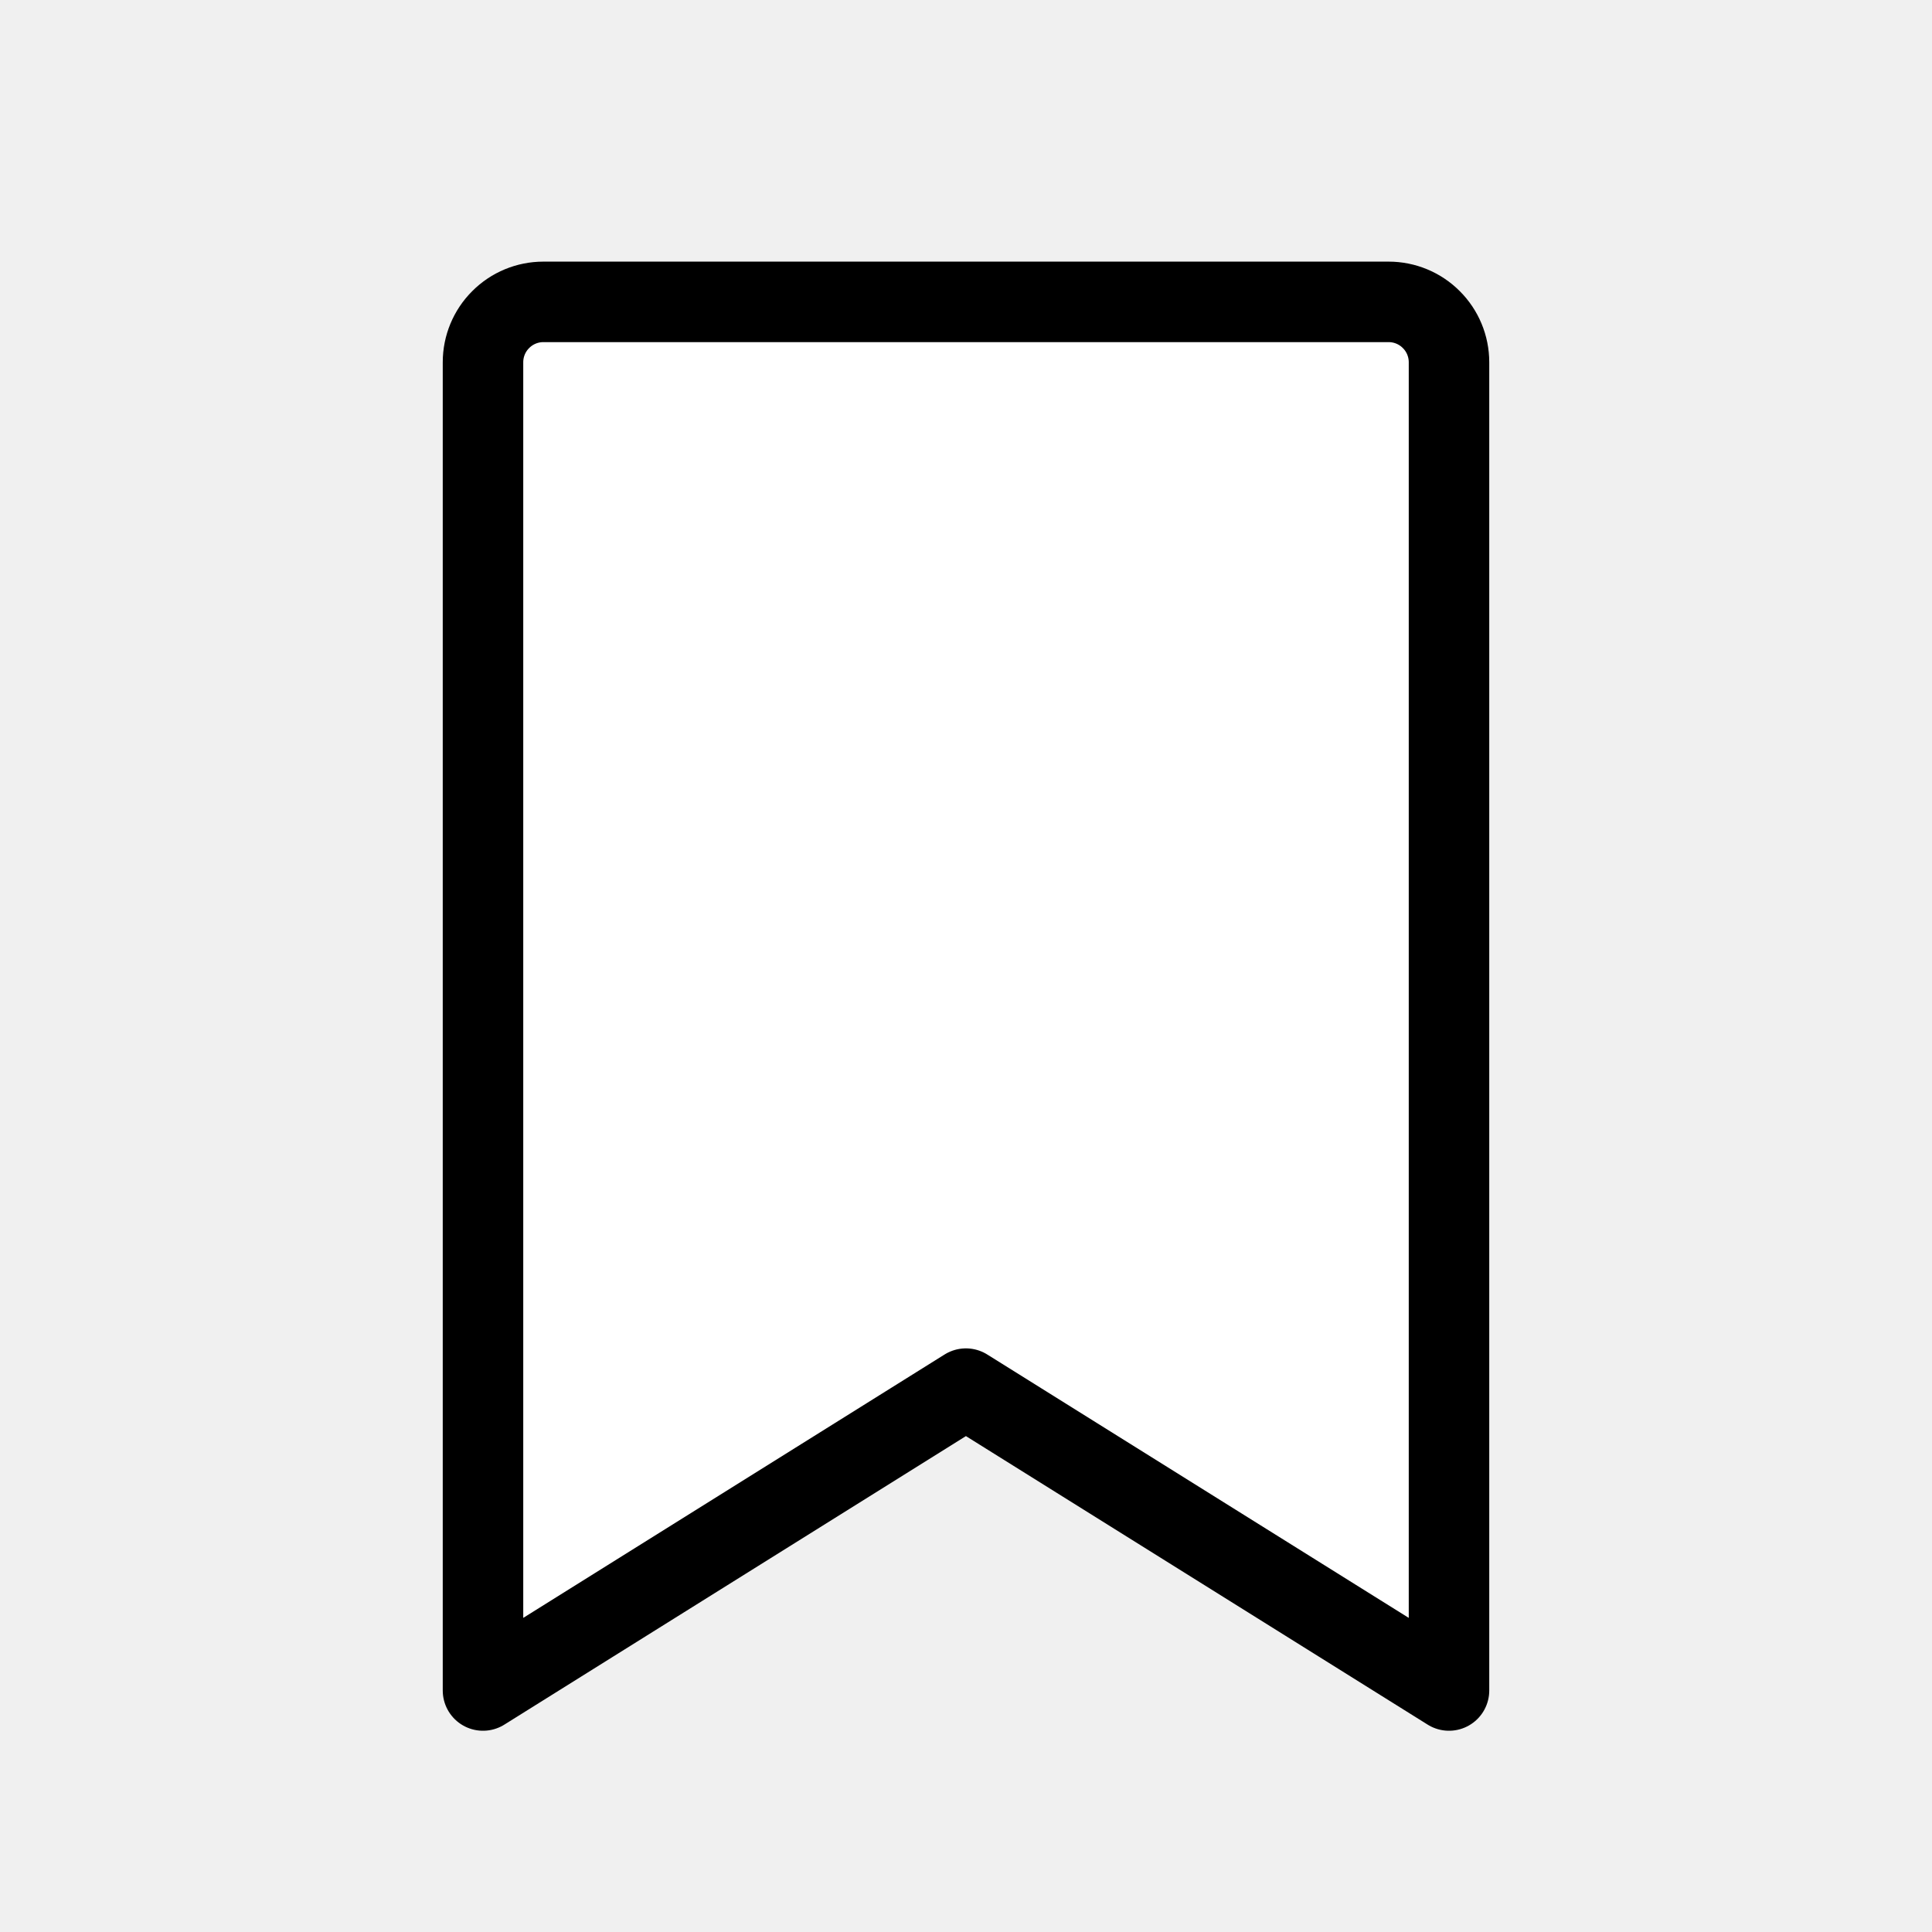
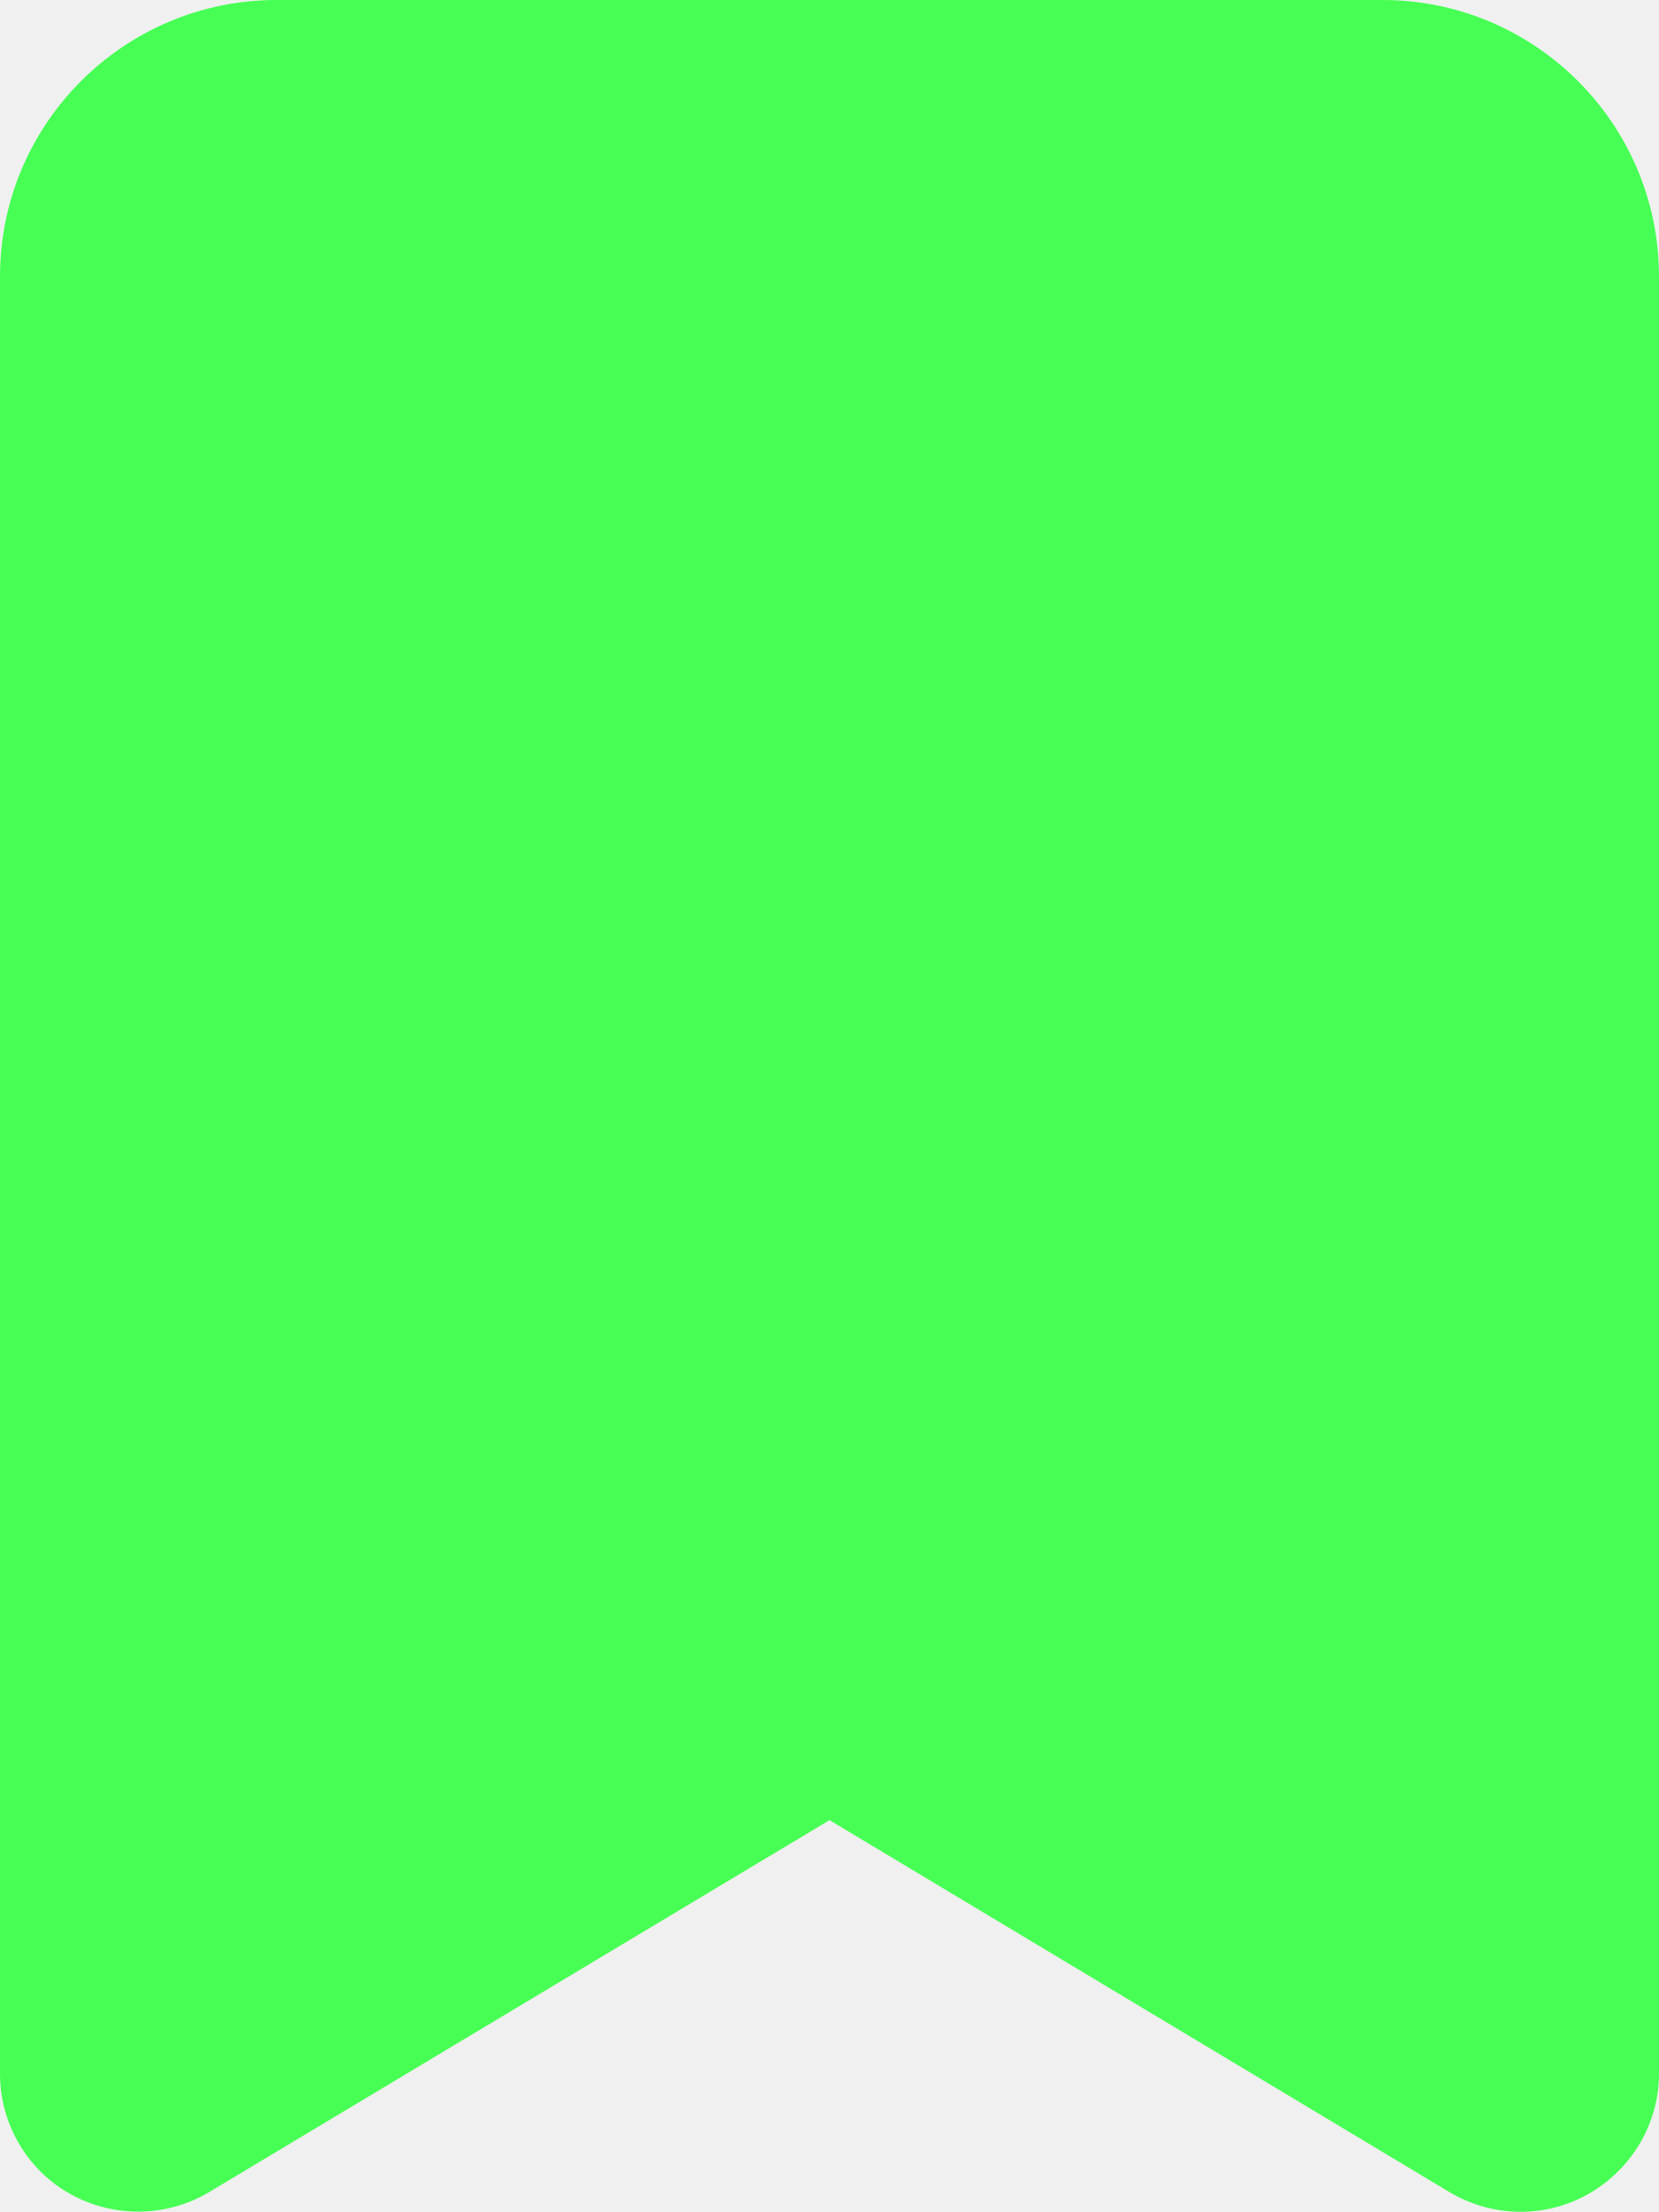
- <svg xmlns="http://www.w3.org/2000/svg" width="24" height="24" viewBox="0 0 24 24" fill="none">
-   <path d="M18 21L11.999 17.25L6 21V4.5C6 4.301 6.079 4.11 6.22 3.97C6.36 3.829 6.551 3.75 6.75 3.75H17.25C17.449 3.75 17.64 3.829 17.78 3.97C17.921 4.11 18 4.301 18 4.5V21Z" fill="white" stroke="black" stroke-linecap="round" stroke-linejoin="round" />
+ <svg xmlns="http://www.w3.org/2000/svg" viewBox="0 0 384 512">
+   <path fill="#47ff54" d="M64 0C28.7 0 0 28.7 0 64L0 480c0 11.5 6.2 22.2 16.2 27.8s22.3 5.5 32.2-.4L192 421.3 335.5 507.4c9.9 5.9 22.2 6.1 32.2 .4S384 491.5 384 480l0-416c0-35.3-28.7-64-64-64L64 0z" />
</svg>
